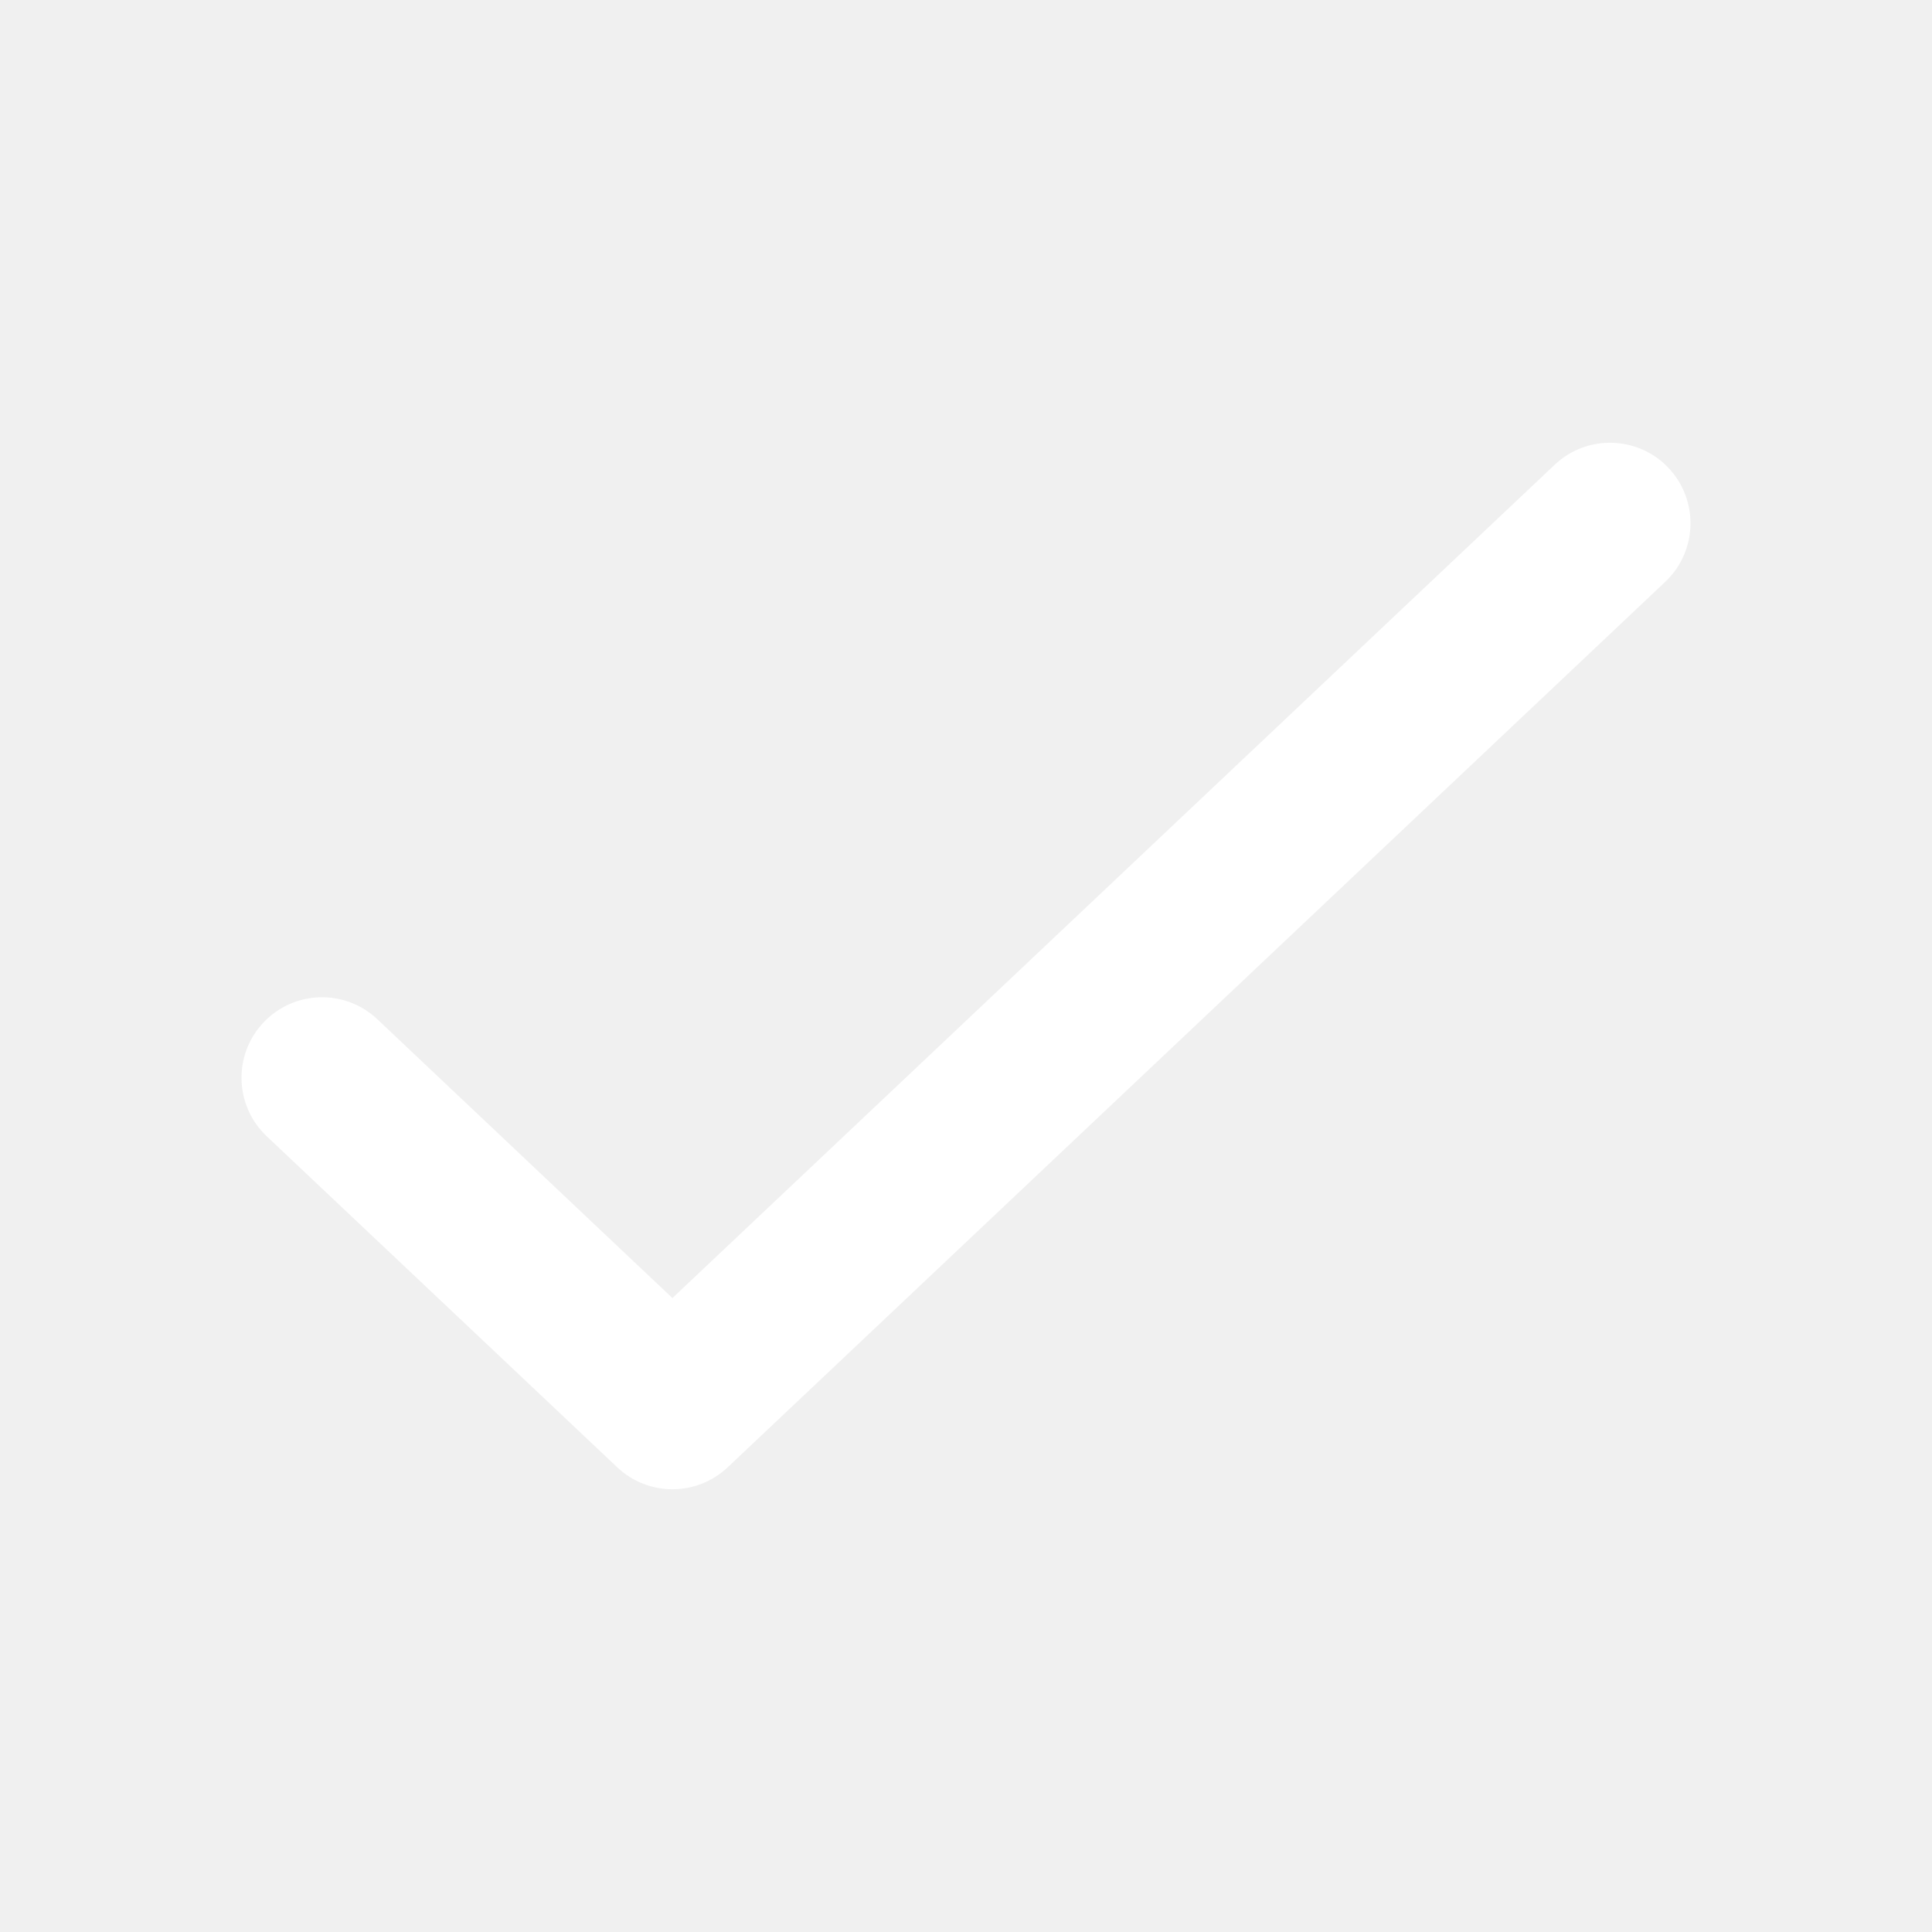
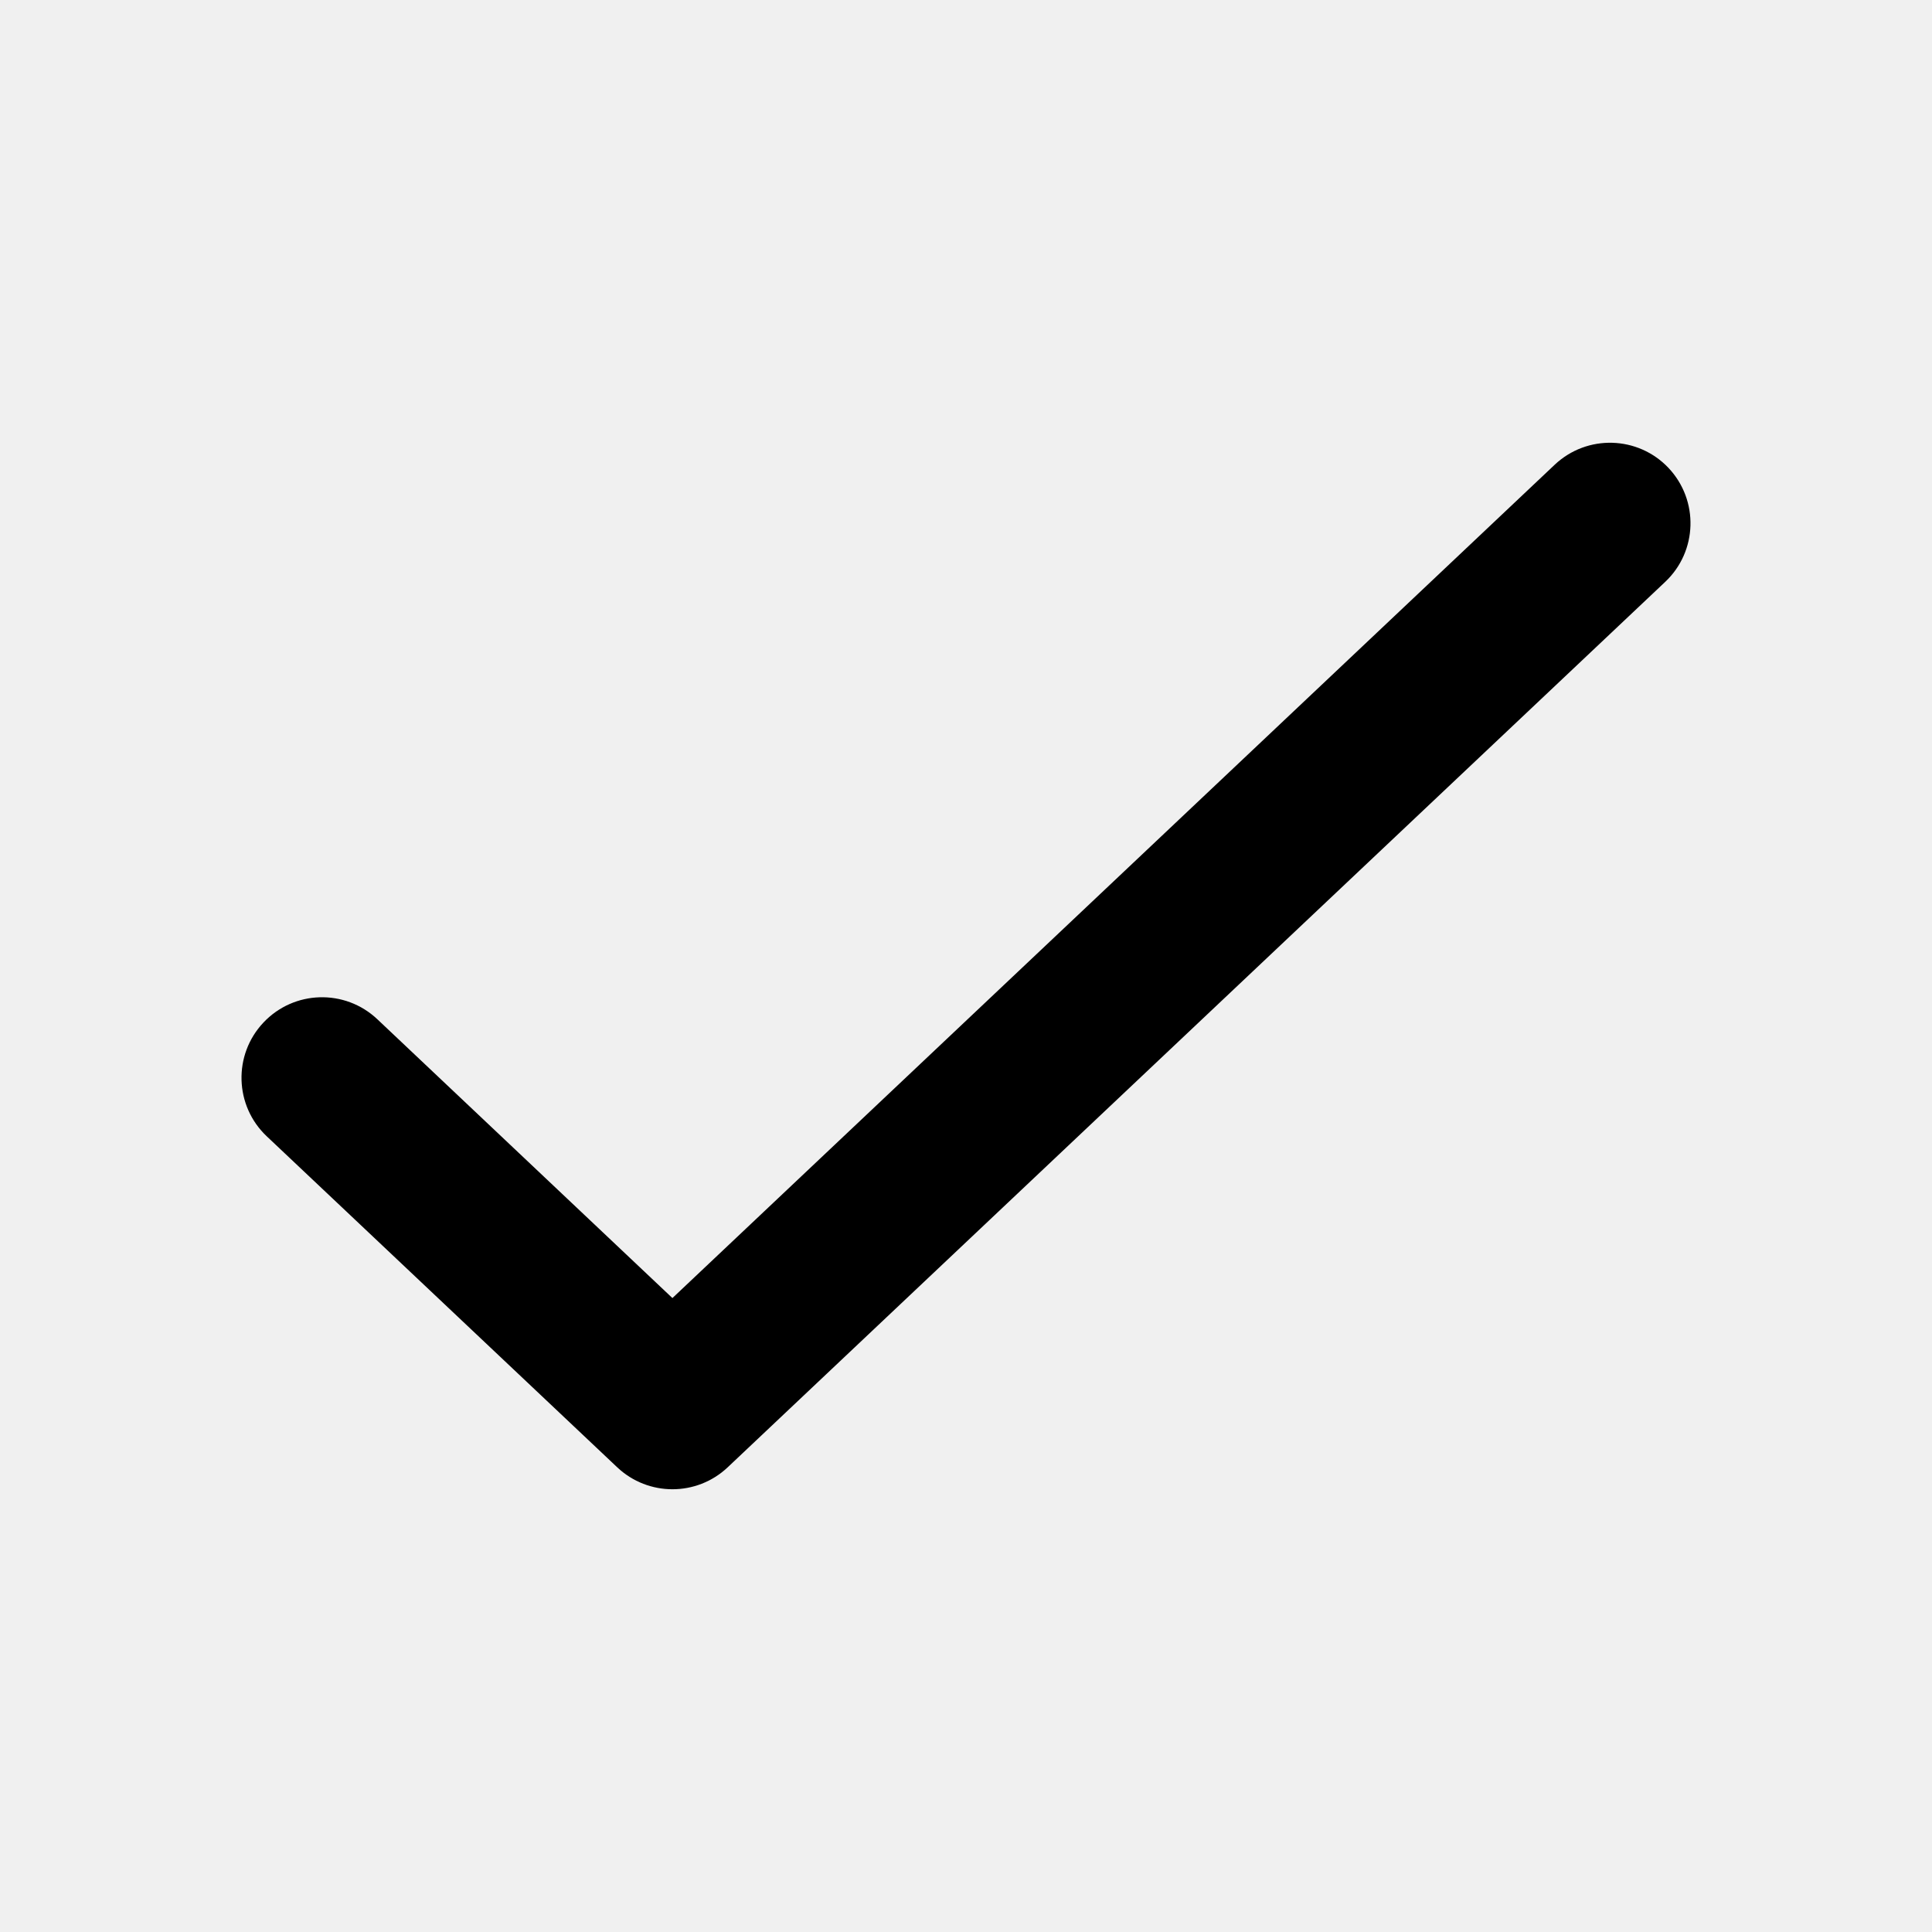
- <svg xmlns="http://www.w3.org/2000/svg" width="24" height="24" viewBox="0 0 24 24" fill="none">
-   <path fill-rule="evenodd" clip-rule="evenodd" d="M20.687 7.227C21.088 6.848 21.106 6.215 20.727 5.813C20.348 5.412 19.715 5.394 19.313 5.773L8.353 16.125L4.687 12.661C4.285 12.282 3.652 12.3 3.273 12.702C2.894 13.103 2.912 13.736 3.313 14.115L7.667 18.227C8.052 18.591 8.655 18.591 9.04 18.227L20.687 7.227Z" fill="#fff" />
+ <svg xmlns="http://www.w3.org/2000/svg" width="24" height="24" viewBox="0 0 24 24">
+   <path fill-rule="evenodd" clip-rule="evenodd" d="M20.687 7.227C21.088 6.848 21.106 6.215 20.727 5.813C20.348 5.412 19.715 5.394 19.313 5.773L8.353 16.125L4.687 12.661C4.285 12.282 3.652 12.3 3.273 12.702C2.894 13.103 2.912 13.736 3.313 14.115L7.667 18.227C8.052 18.591 8.655 18.591 9.04 18.227L20.687 7.227Z" />
</svg>
